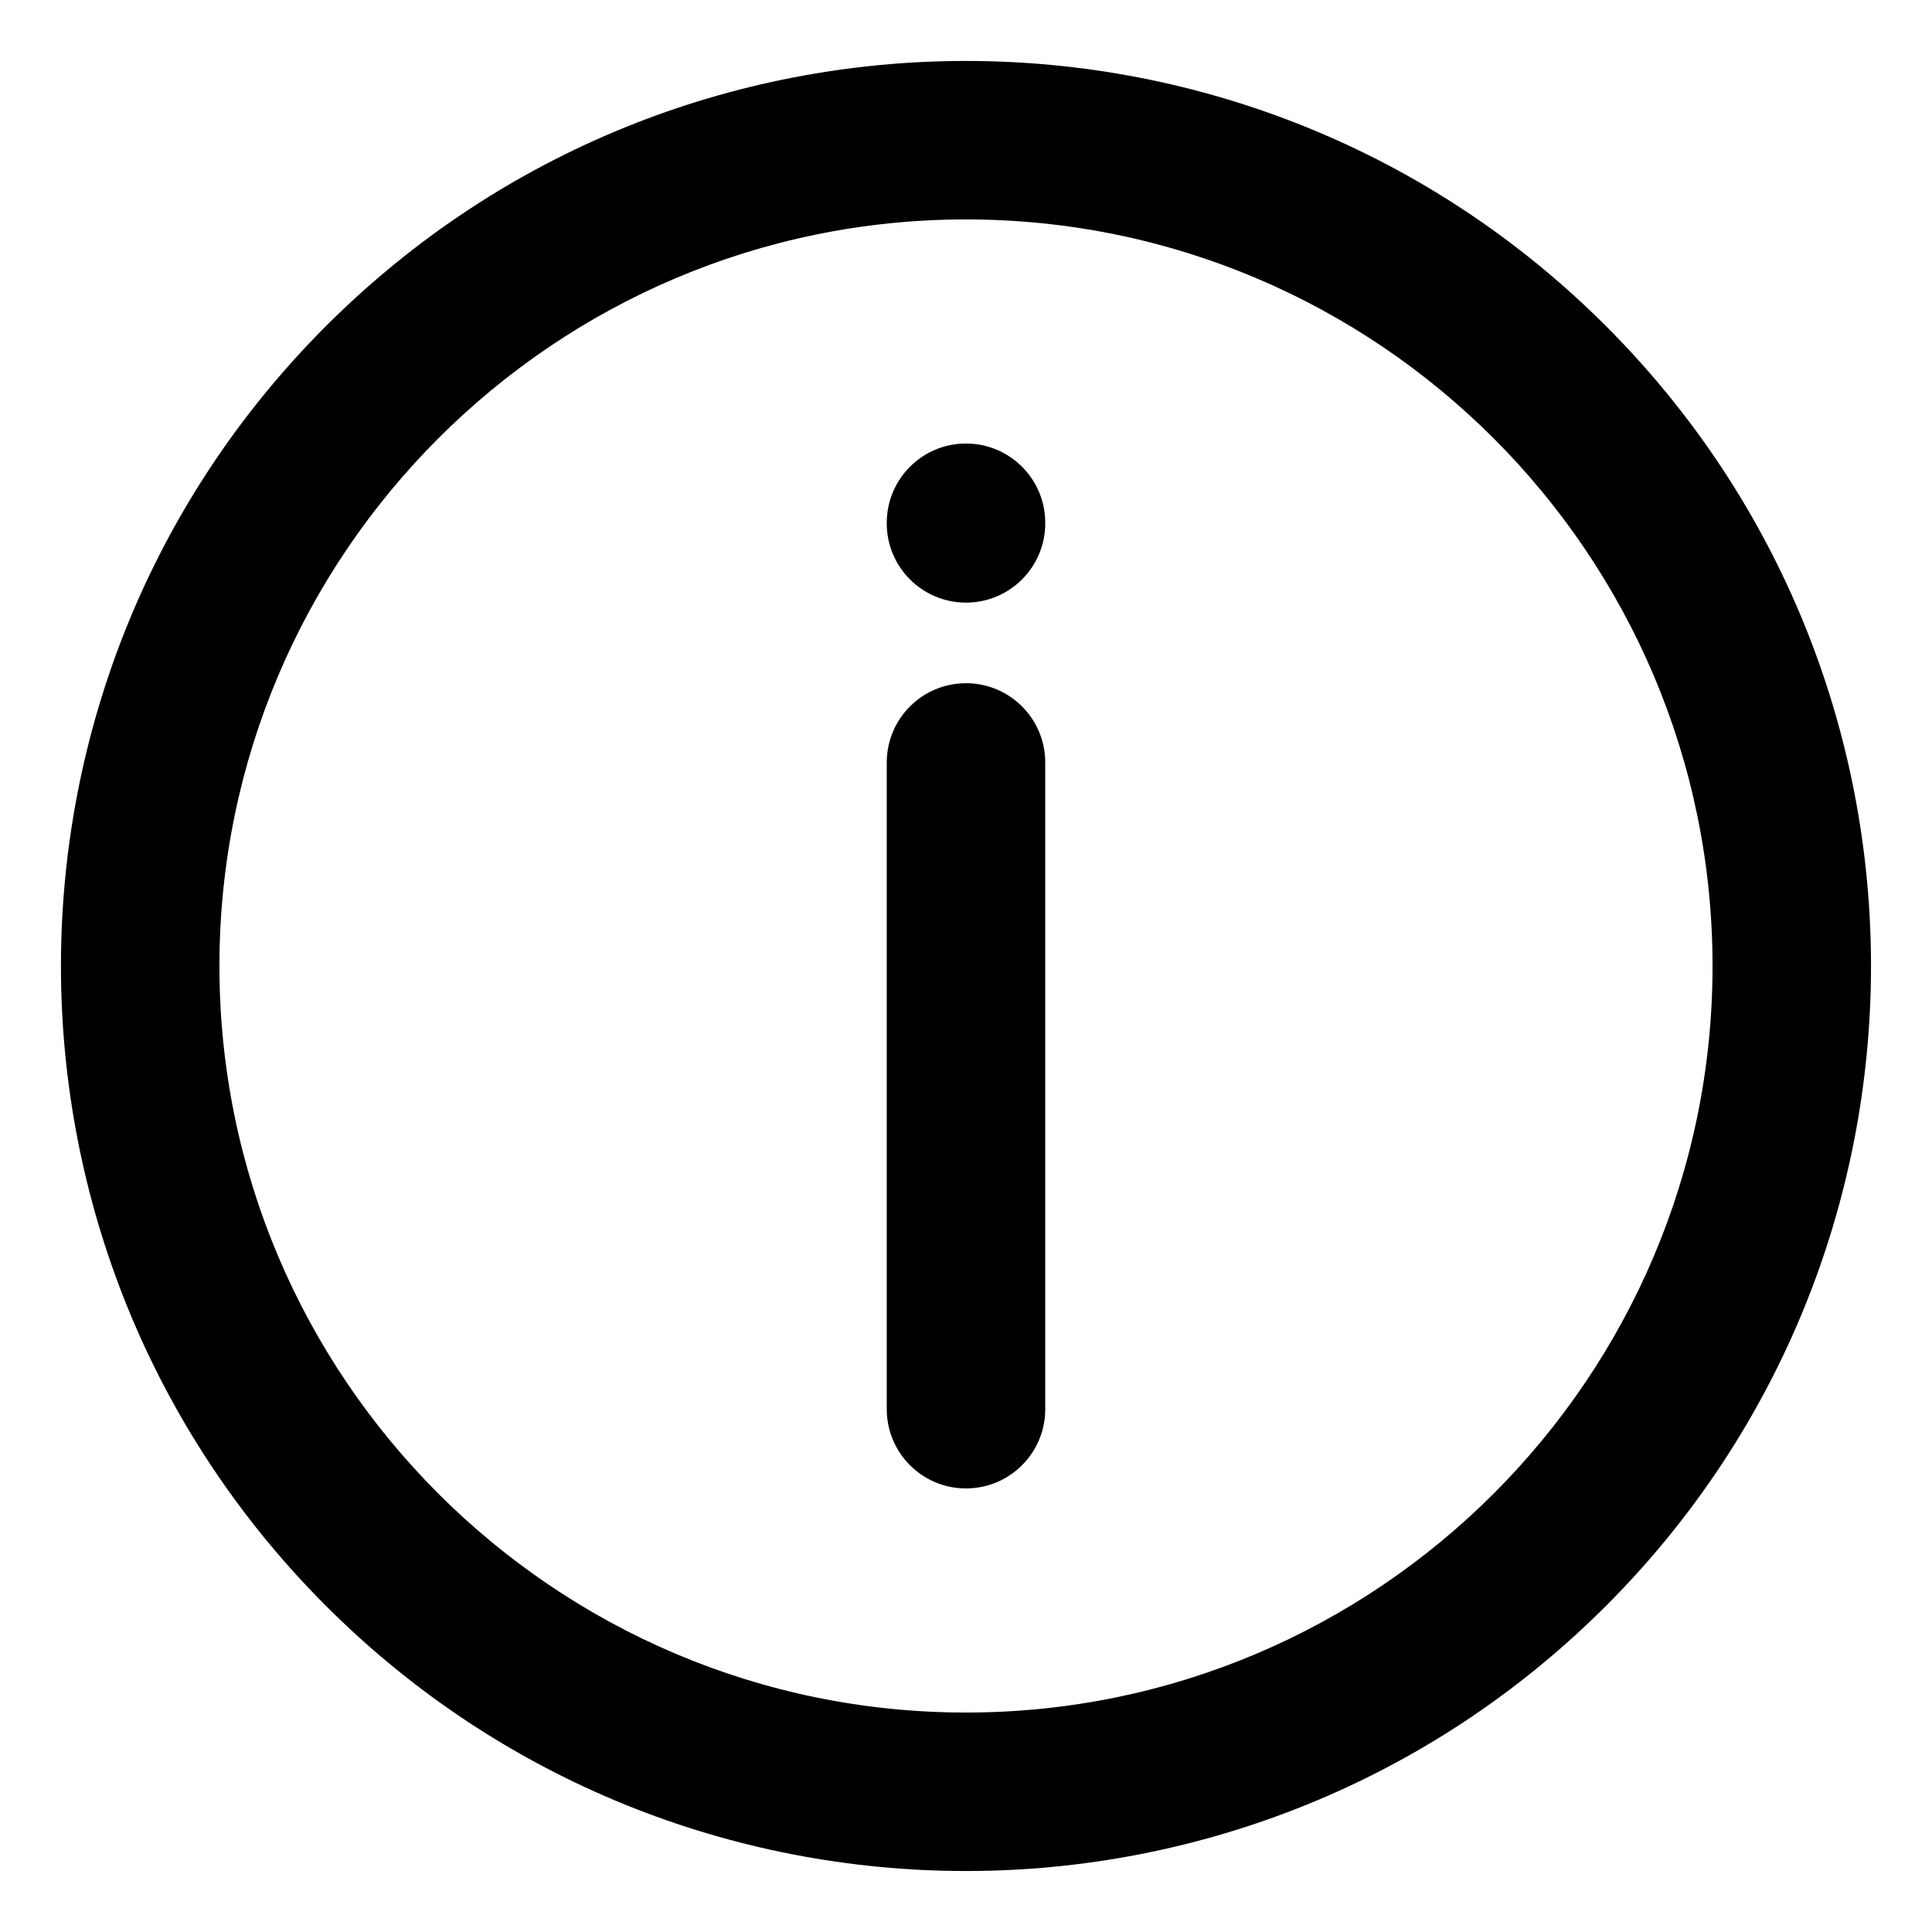
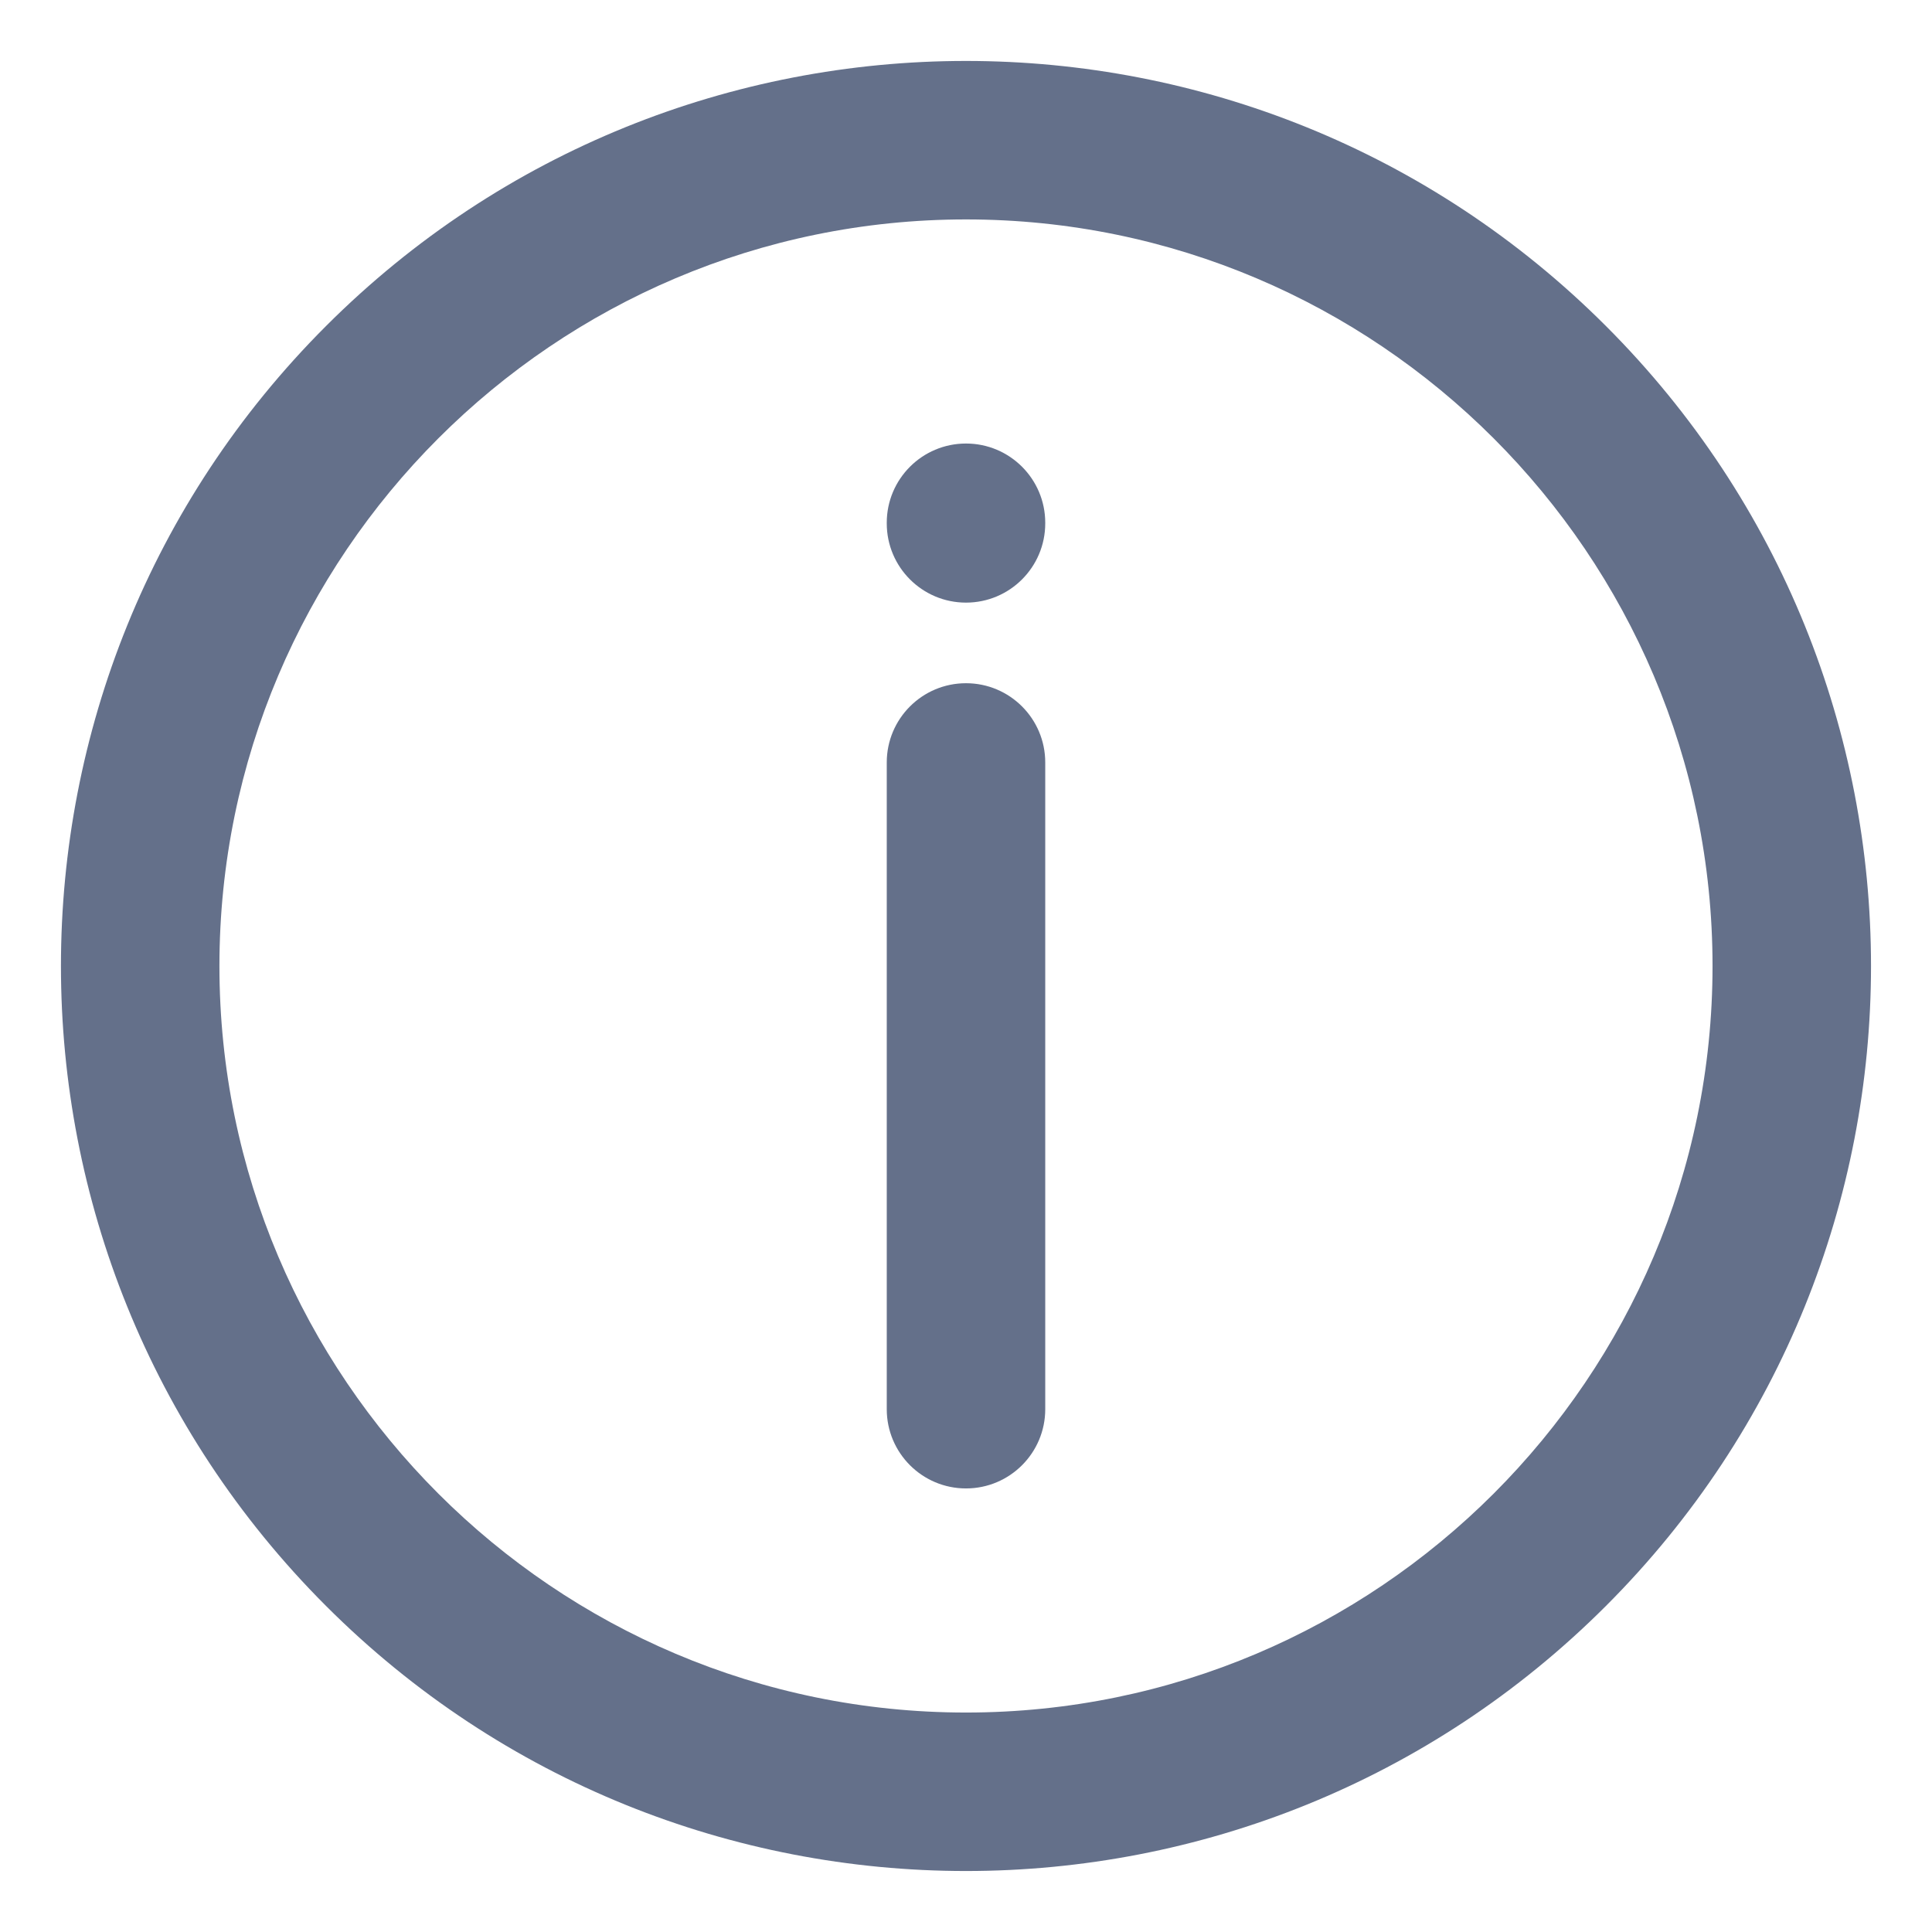
<svg xmlns="http://www.w3.org/2000/svg" id="Layer_1" data-name="Layer 1" viewBox="0 0 512 512">
  <defs>
    <style>.cls-1{fill:none;}</style>
  </defs>
-   <path d="M425.59,86.4A239.84,239.84,0,1,0,86.4,425.59,239.84,239.84,0,1,0,425.59,86.4ZM256,453.84C146.9,453.84,58.15,365.09,58.15,256S146.9,58.15,256,58.15,453.84,146.9,453.84,256,365.09,453.84,256,453.84Z" />
-   <path d="M277,202.06V373.45a21,21,0,1,1-42,0V202.06a21,21,0,0,1,42,0Z" />
-   <path d="M277,138.54v.16a21,21,0,0,1-42,0v-.16a21,21,0,0,1,42,0Z" />
+   <path fill="#64708A" d="M425.59,86.4A239.84,239.84,0,1,0,86.4,425.59,239.84,239.84,0,1,0,425.59,86.4ZM256,453.84C146.9,453.84,58.15,365.09,58.15,256S146.9,58.15,256,58.15,453.84,146.9,453.84,256,365.09,453.84,256,453.84Z" />
+   <path fill="#64708A" d="M277,202.06V373.45a21,21,0,1,1-42,0V202.06a21,21,0,0,1,42,0Z" />
+   <path fill="#64708A" d="M277,138.54v.16a21,21,0,0,1-42,0v-.16a21,21,0,0,1,42,0Z" />
  <rect class="cls-1" width="512" height="512" />
</svg>
